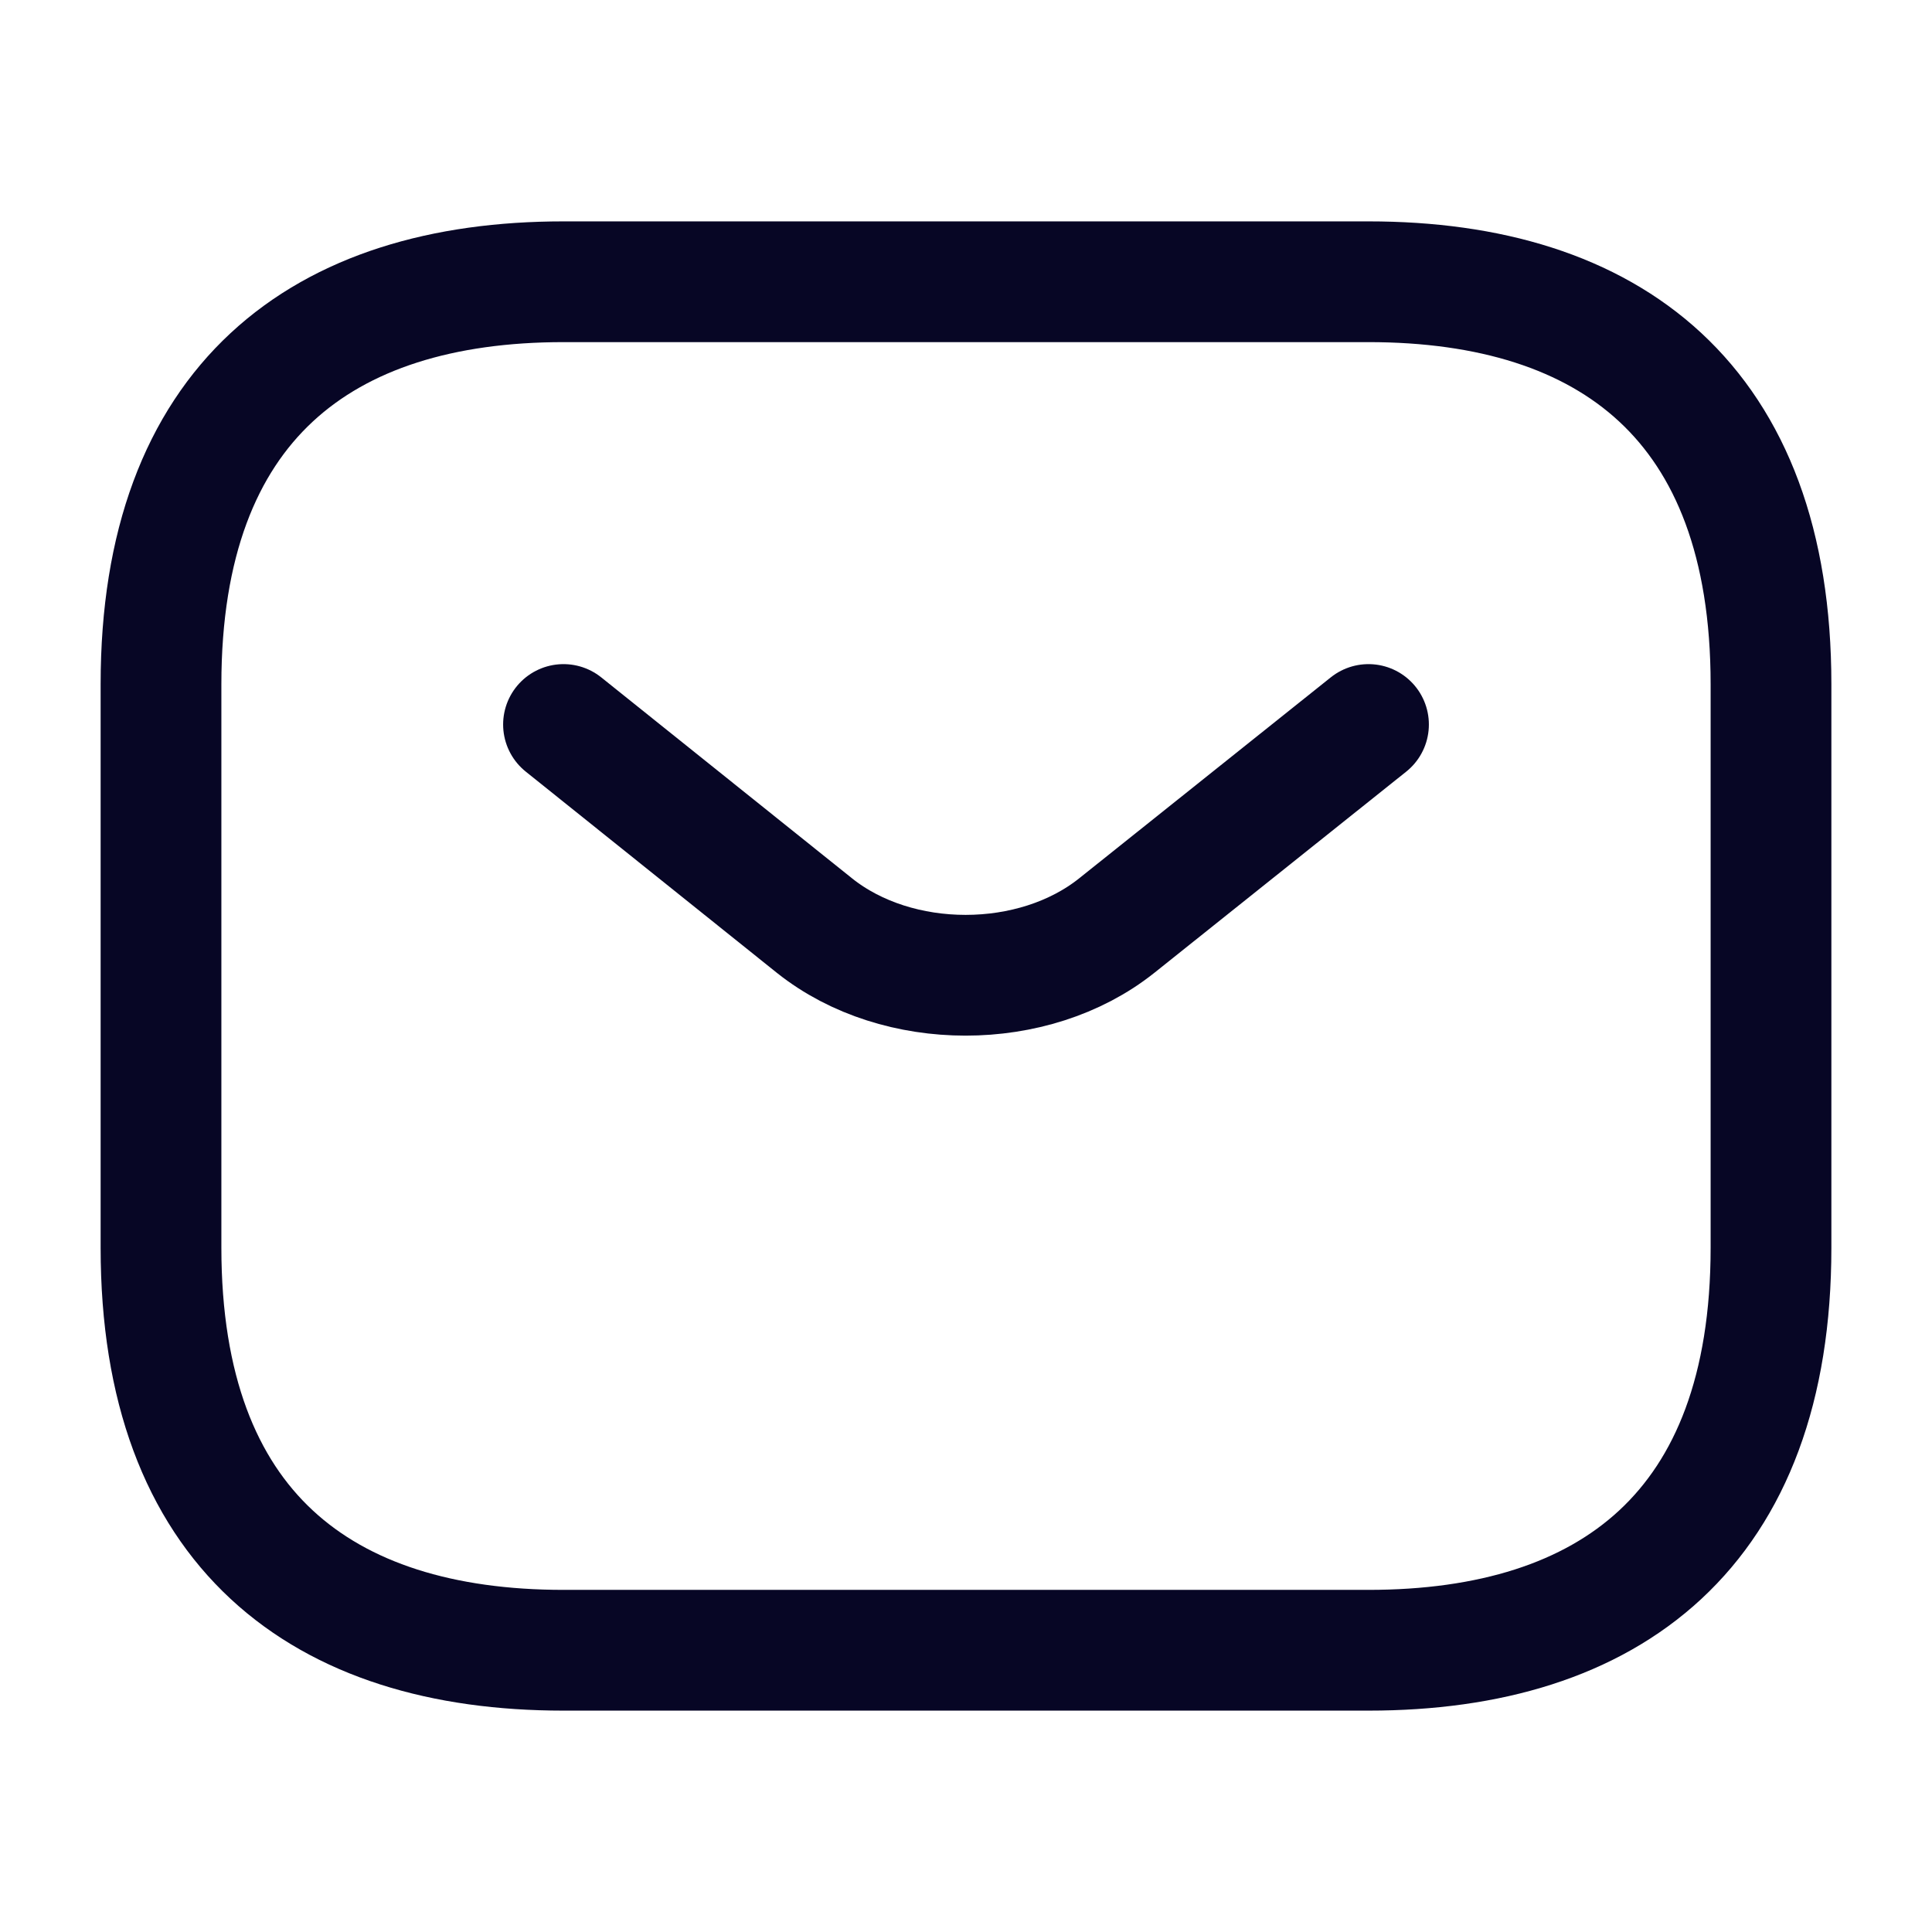
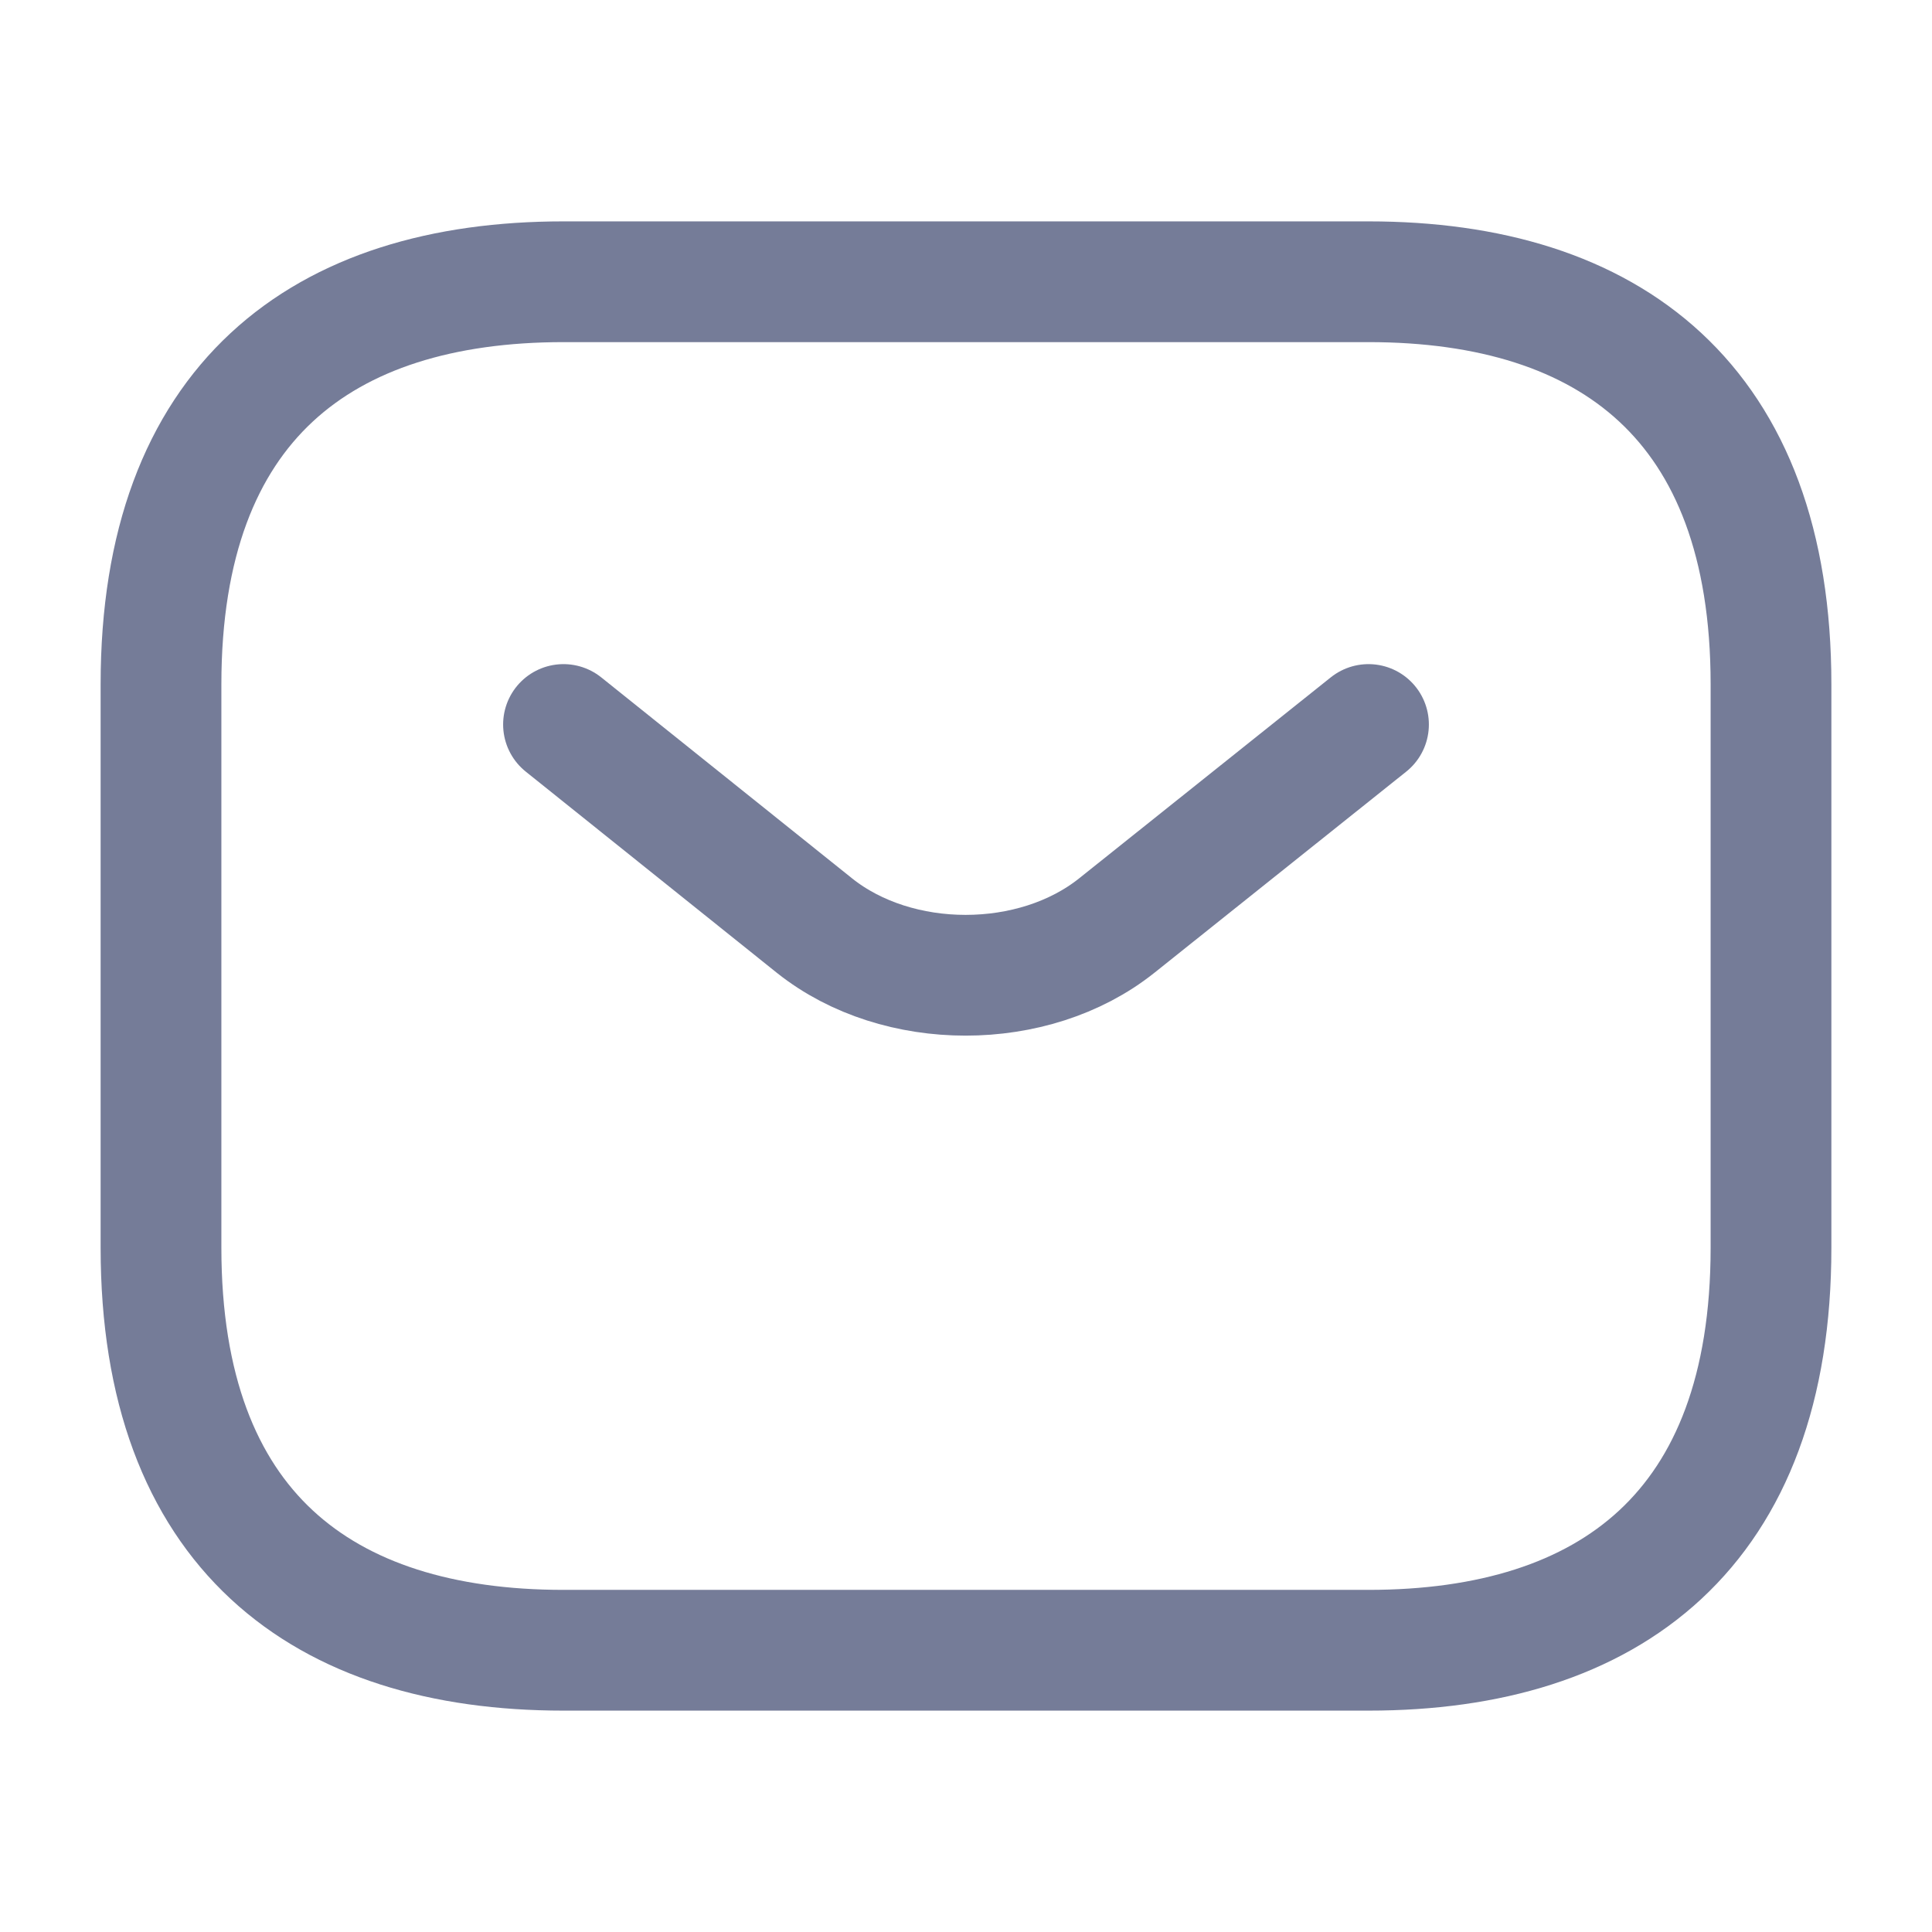
<svg xmlns="http://www.w3.org/2000/svg" width="24" height="24" viewBox="0 0 24 24" fill="none">
-   <path d="M17 20.5H7C4 20.5 2 19 2 15.5V8.5C2 5 4 3.5 7 3.5H17C20 3.5 22 5 22 8.5V15.5C22 19 20 20.5 17 20.5Z" stroke="#070625" stroke-width="1.5" stroke-miterlimit="10" stroke-linecap="round" stroke-linejoin="round" />
-   <path d="M17 9L13.87 11.5C12.84 12.32 11.15 12.32 10.12 11.5L7 9" stroke="#070625" stroke-width="1.5" stroke-miterlimit="10" stroke-linecap="round" stroke-linejoin="round" />
+   <path d="M17 20.5H7C4 20.5 2 19 2 15.5V8.5C2 5 4 3.5 7 3.5H17C20 3.5 22 5 22 8.5V15.5C22 19 20 20.5 17 20.5Z" stroke="#757C98" stroke-width="1.5" stroke-miterlimit="10" stroke-linecap="round" stroke-linejoin="round" />
+   <path d="M17 9L13.87 11.5C12.84 12.32 11.15 12.32 10.12 11.5L7 9" stroke="#757C98" stroke-width="1.5" stroke-miterlimit="10" stroke-linecap="round" stroke-linejoin="round" />
</svg>
